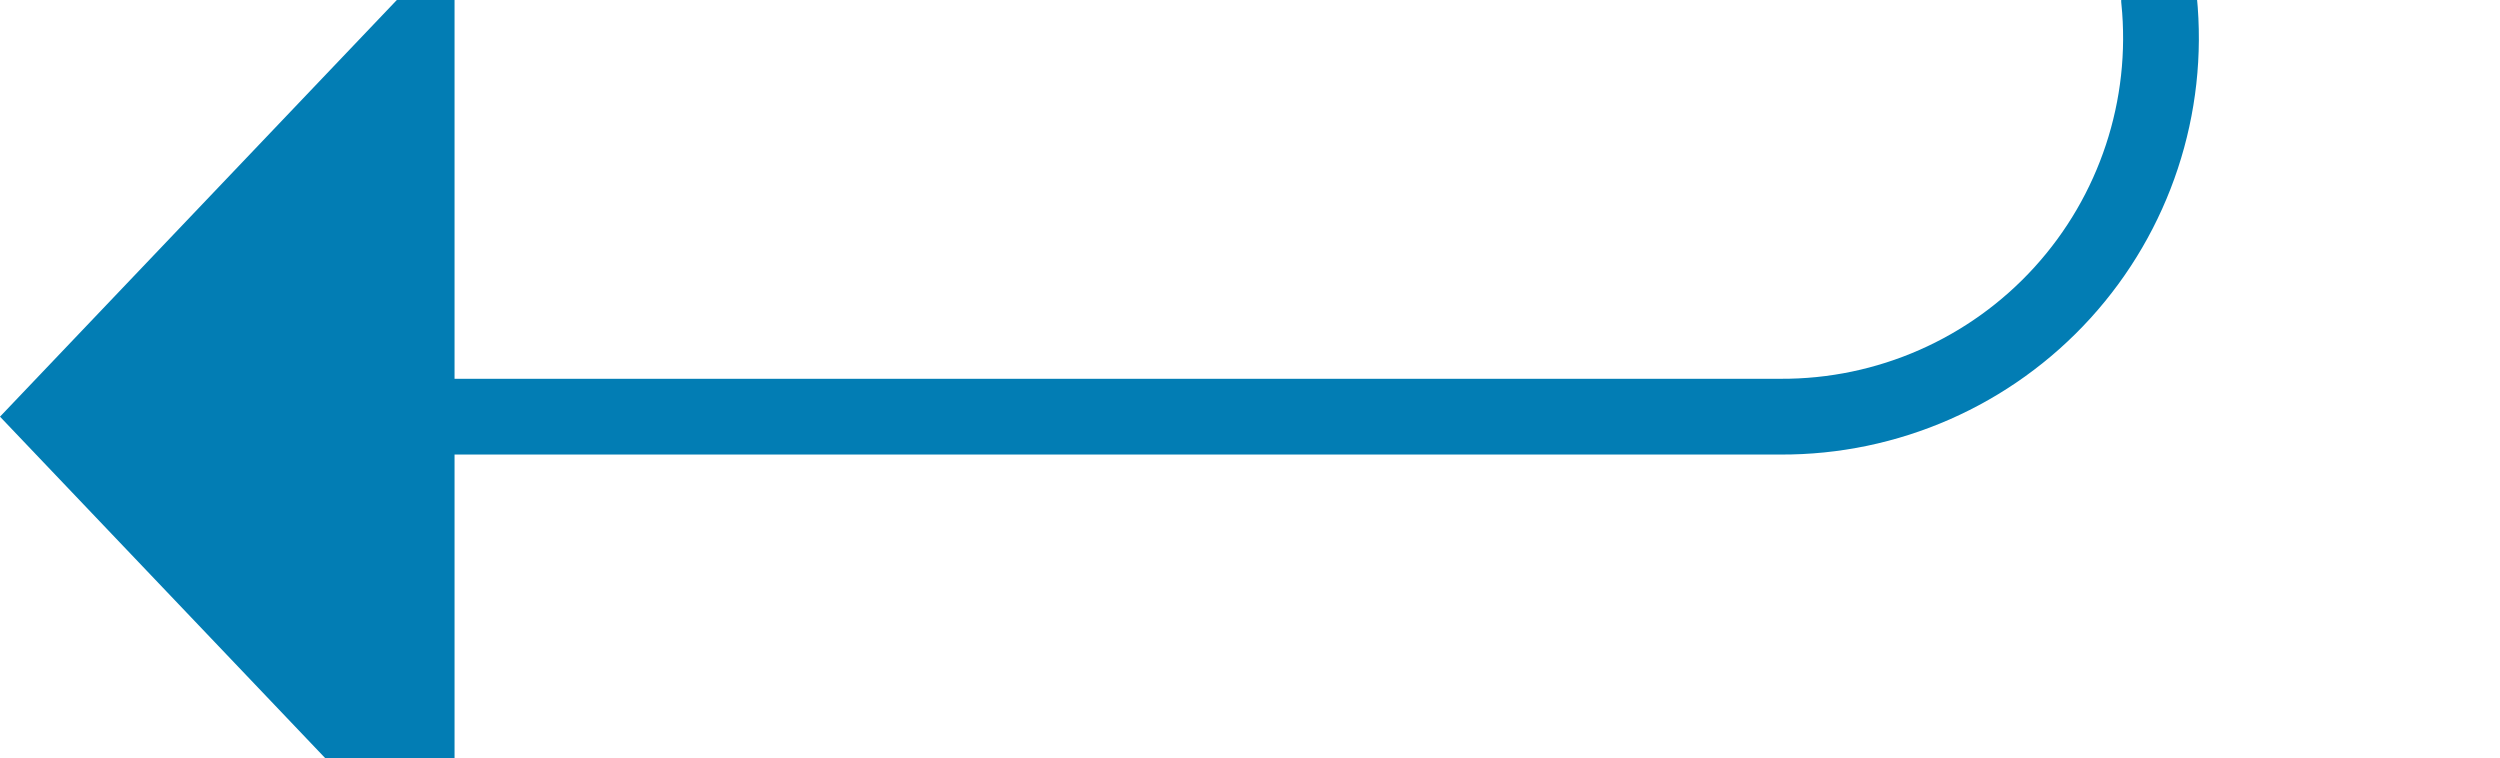
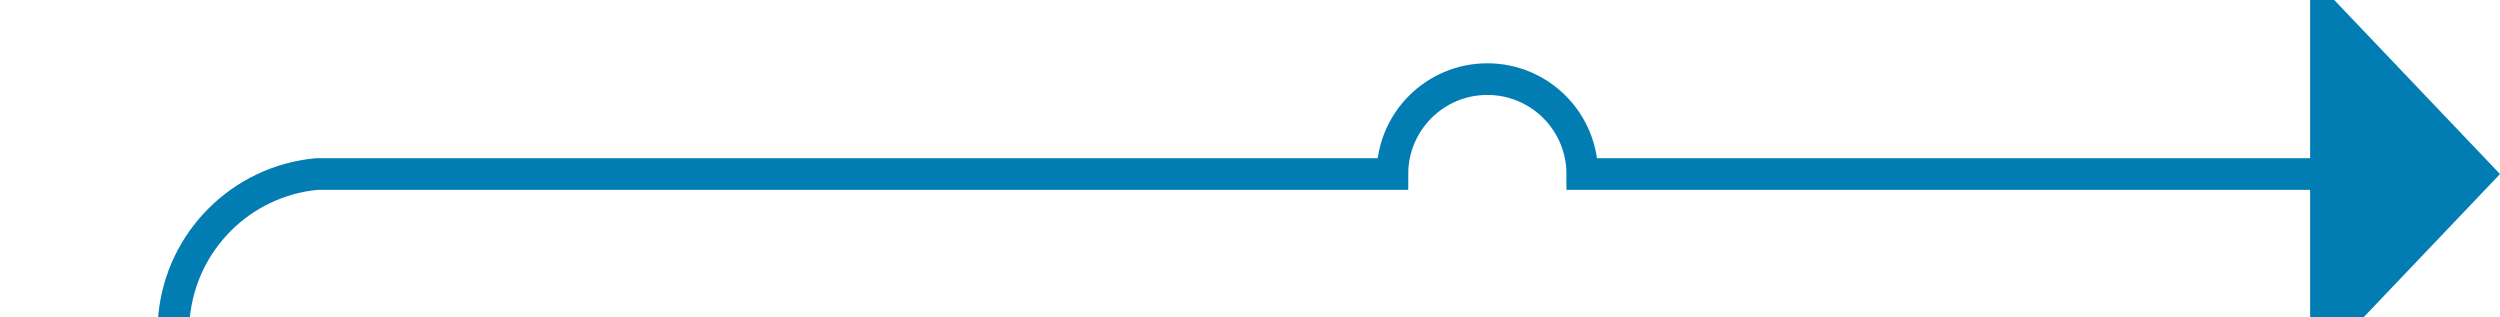
- <svg xmlns="http://www.w3.org/2000/svg" version="1.1" width="33px" height="10px" preserveAspectRatio="xMinYMid meet" viewBox="512 1128  33 8">
-   <path d="M 632 1098.5  L 545 1098.5  A 5 5 0 0 0 540.5 1103.5 L 540.5 1127  A 5 5 0 0 1 535.5 1132.5 L 517 1132.5  " stroke-width="1" stroke="#027db4" fill="none" />
-   <path d="M 518 1126.2  L 512 1132.5  L 518 1138.8  L 518 1126.2  Z " fill-rule="nonzero" fill="#027db4" stroke="none" />
+ <svg xmlns="http://www.w3.org/2000/svg" version="1.1" width="79px" height="10px" preserveAspectRatio="xMinYMid meet" viewBox="817 964  79 8">
+   <path d="M 776 1101.5  L 817 1101.5  A 5 5 0 0 0 822.5 1096.5 L 822.5 973  A 5 5 0 0 1 827 968.5 L 861 968.5  A 3 3 0 0 1 864 965.5 A 3 3 0 0 1 867 968.5 L 891 968.5  " stroke-width="1" stroke="#027db4" fill="none" />
+   <path d="M 890 974.8  L 896 968.5  L 890 962.2  L 890 974.8  Z " fill-rule="nonzero" fill="#027db4" stroke="none" />
</svg>
